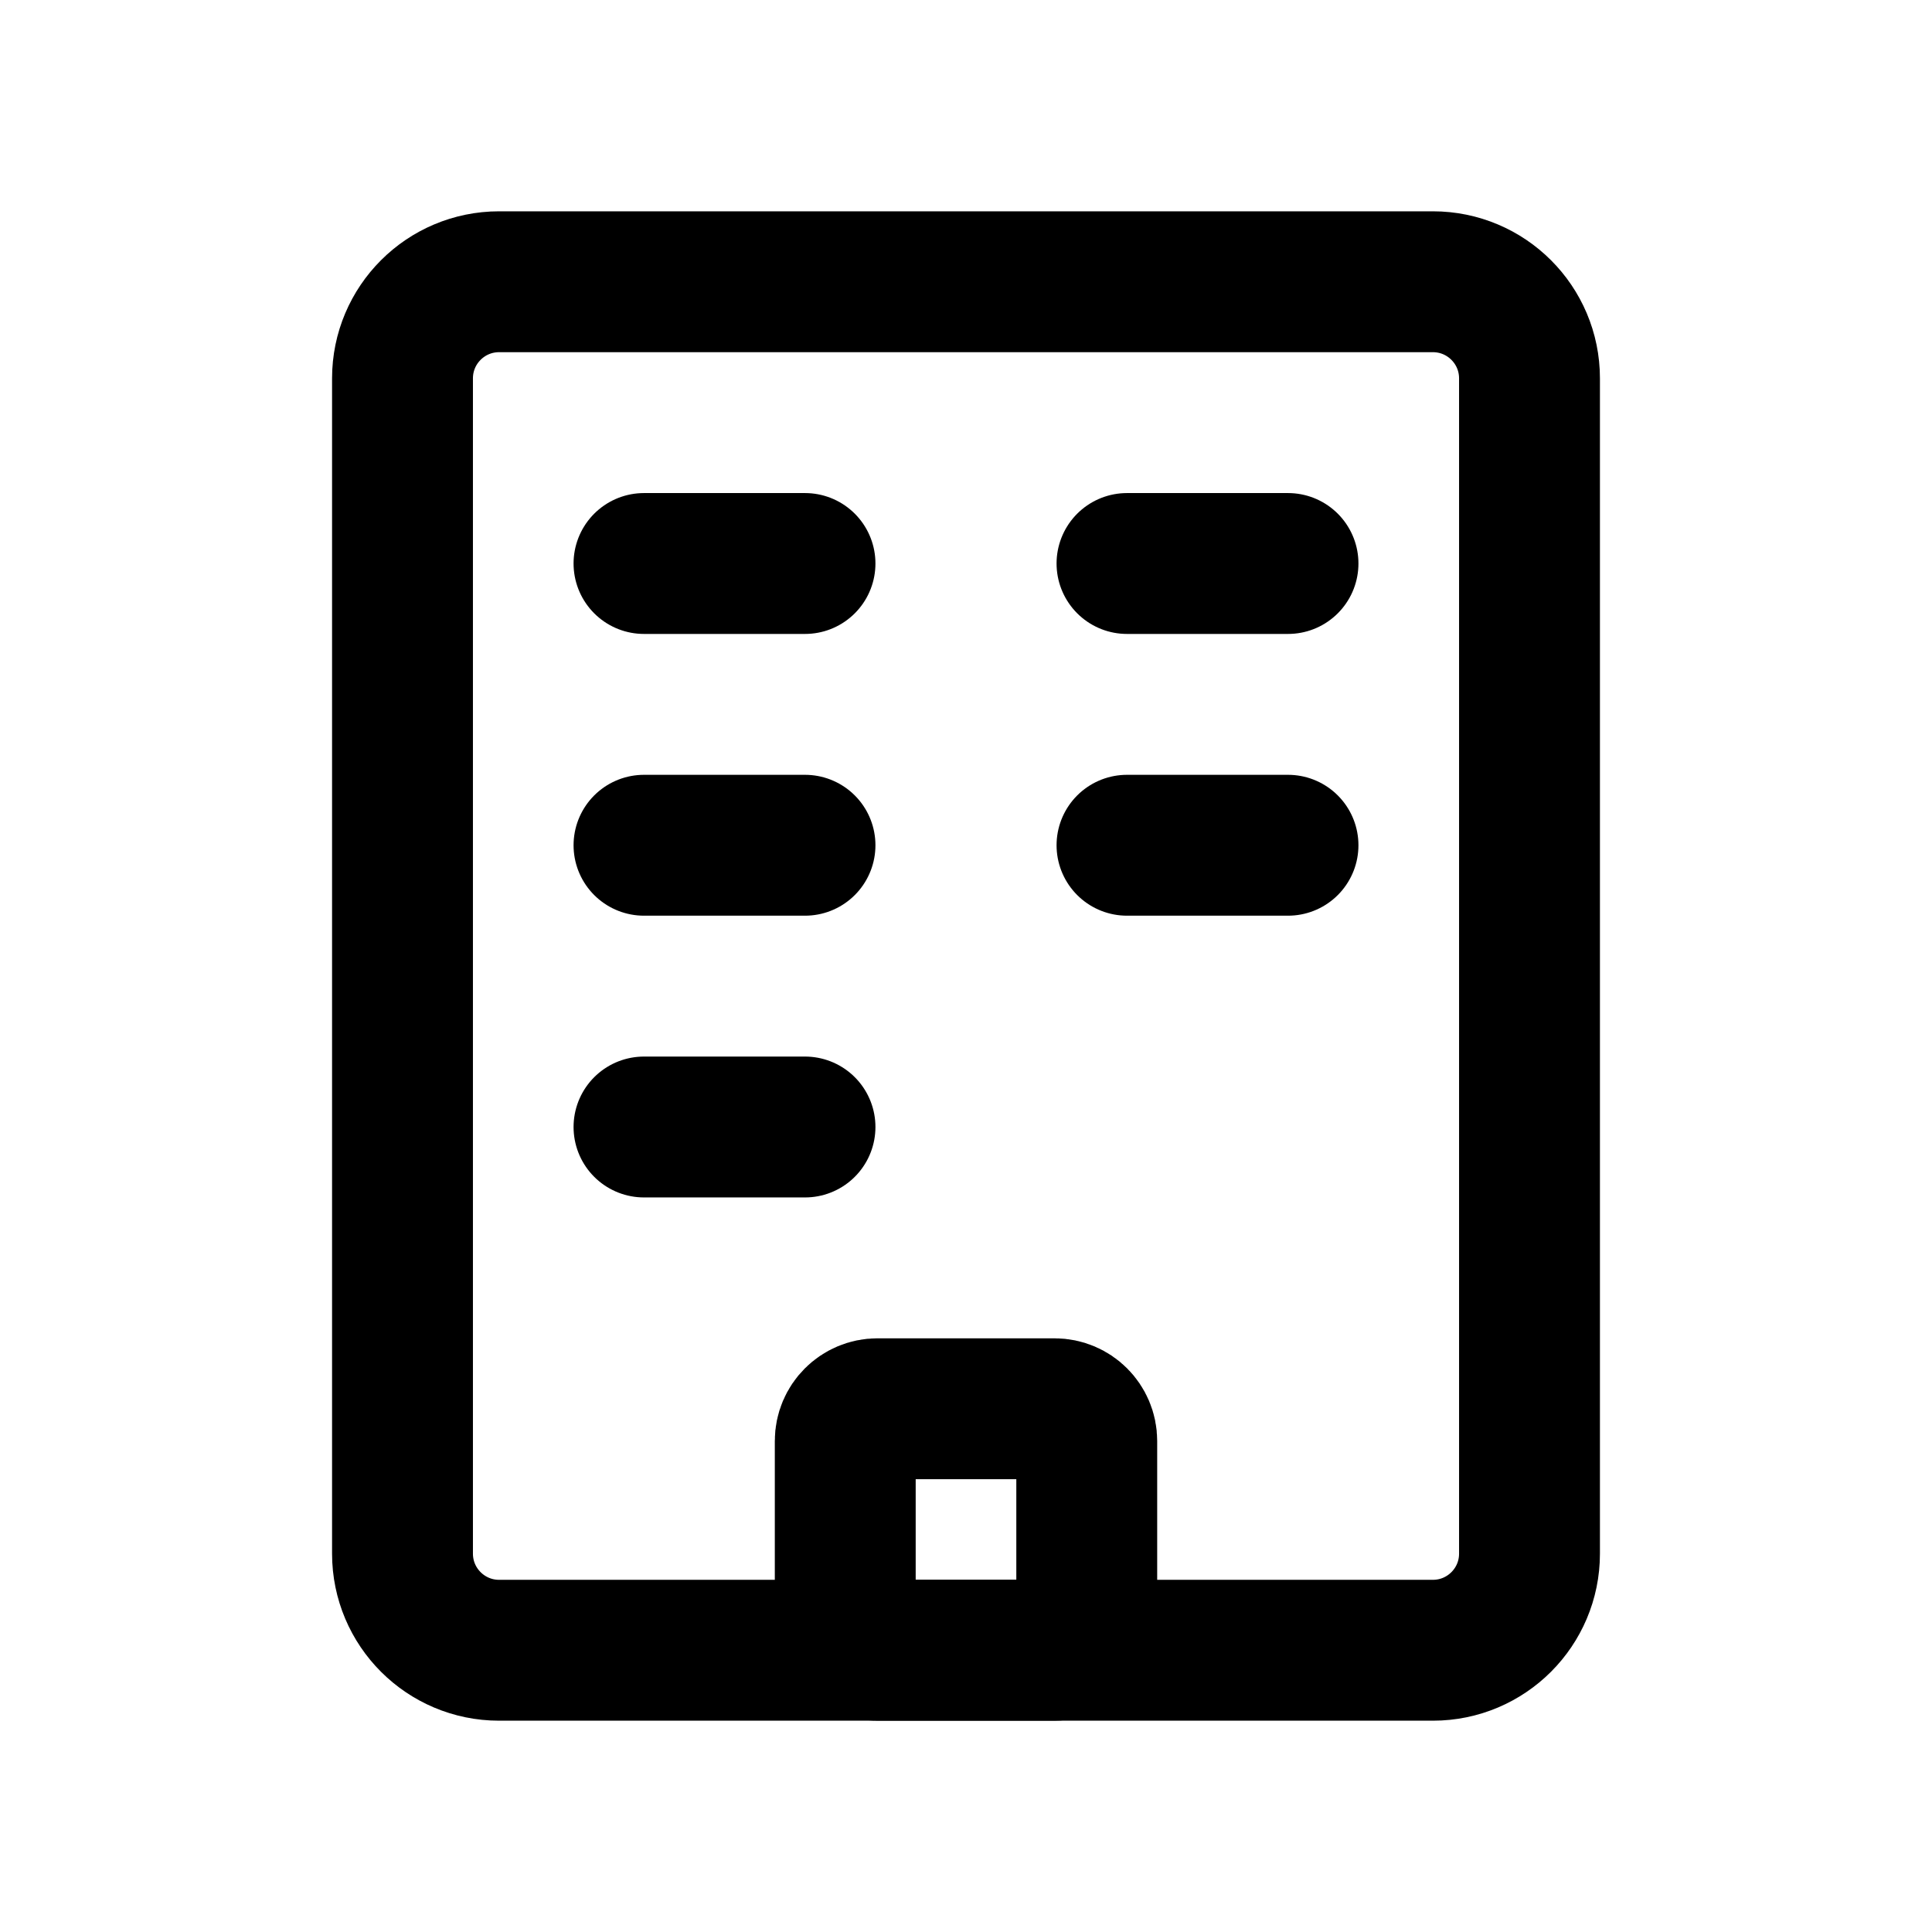
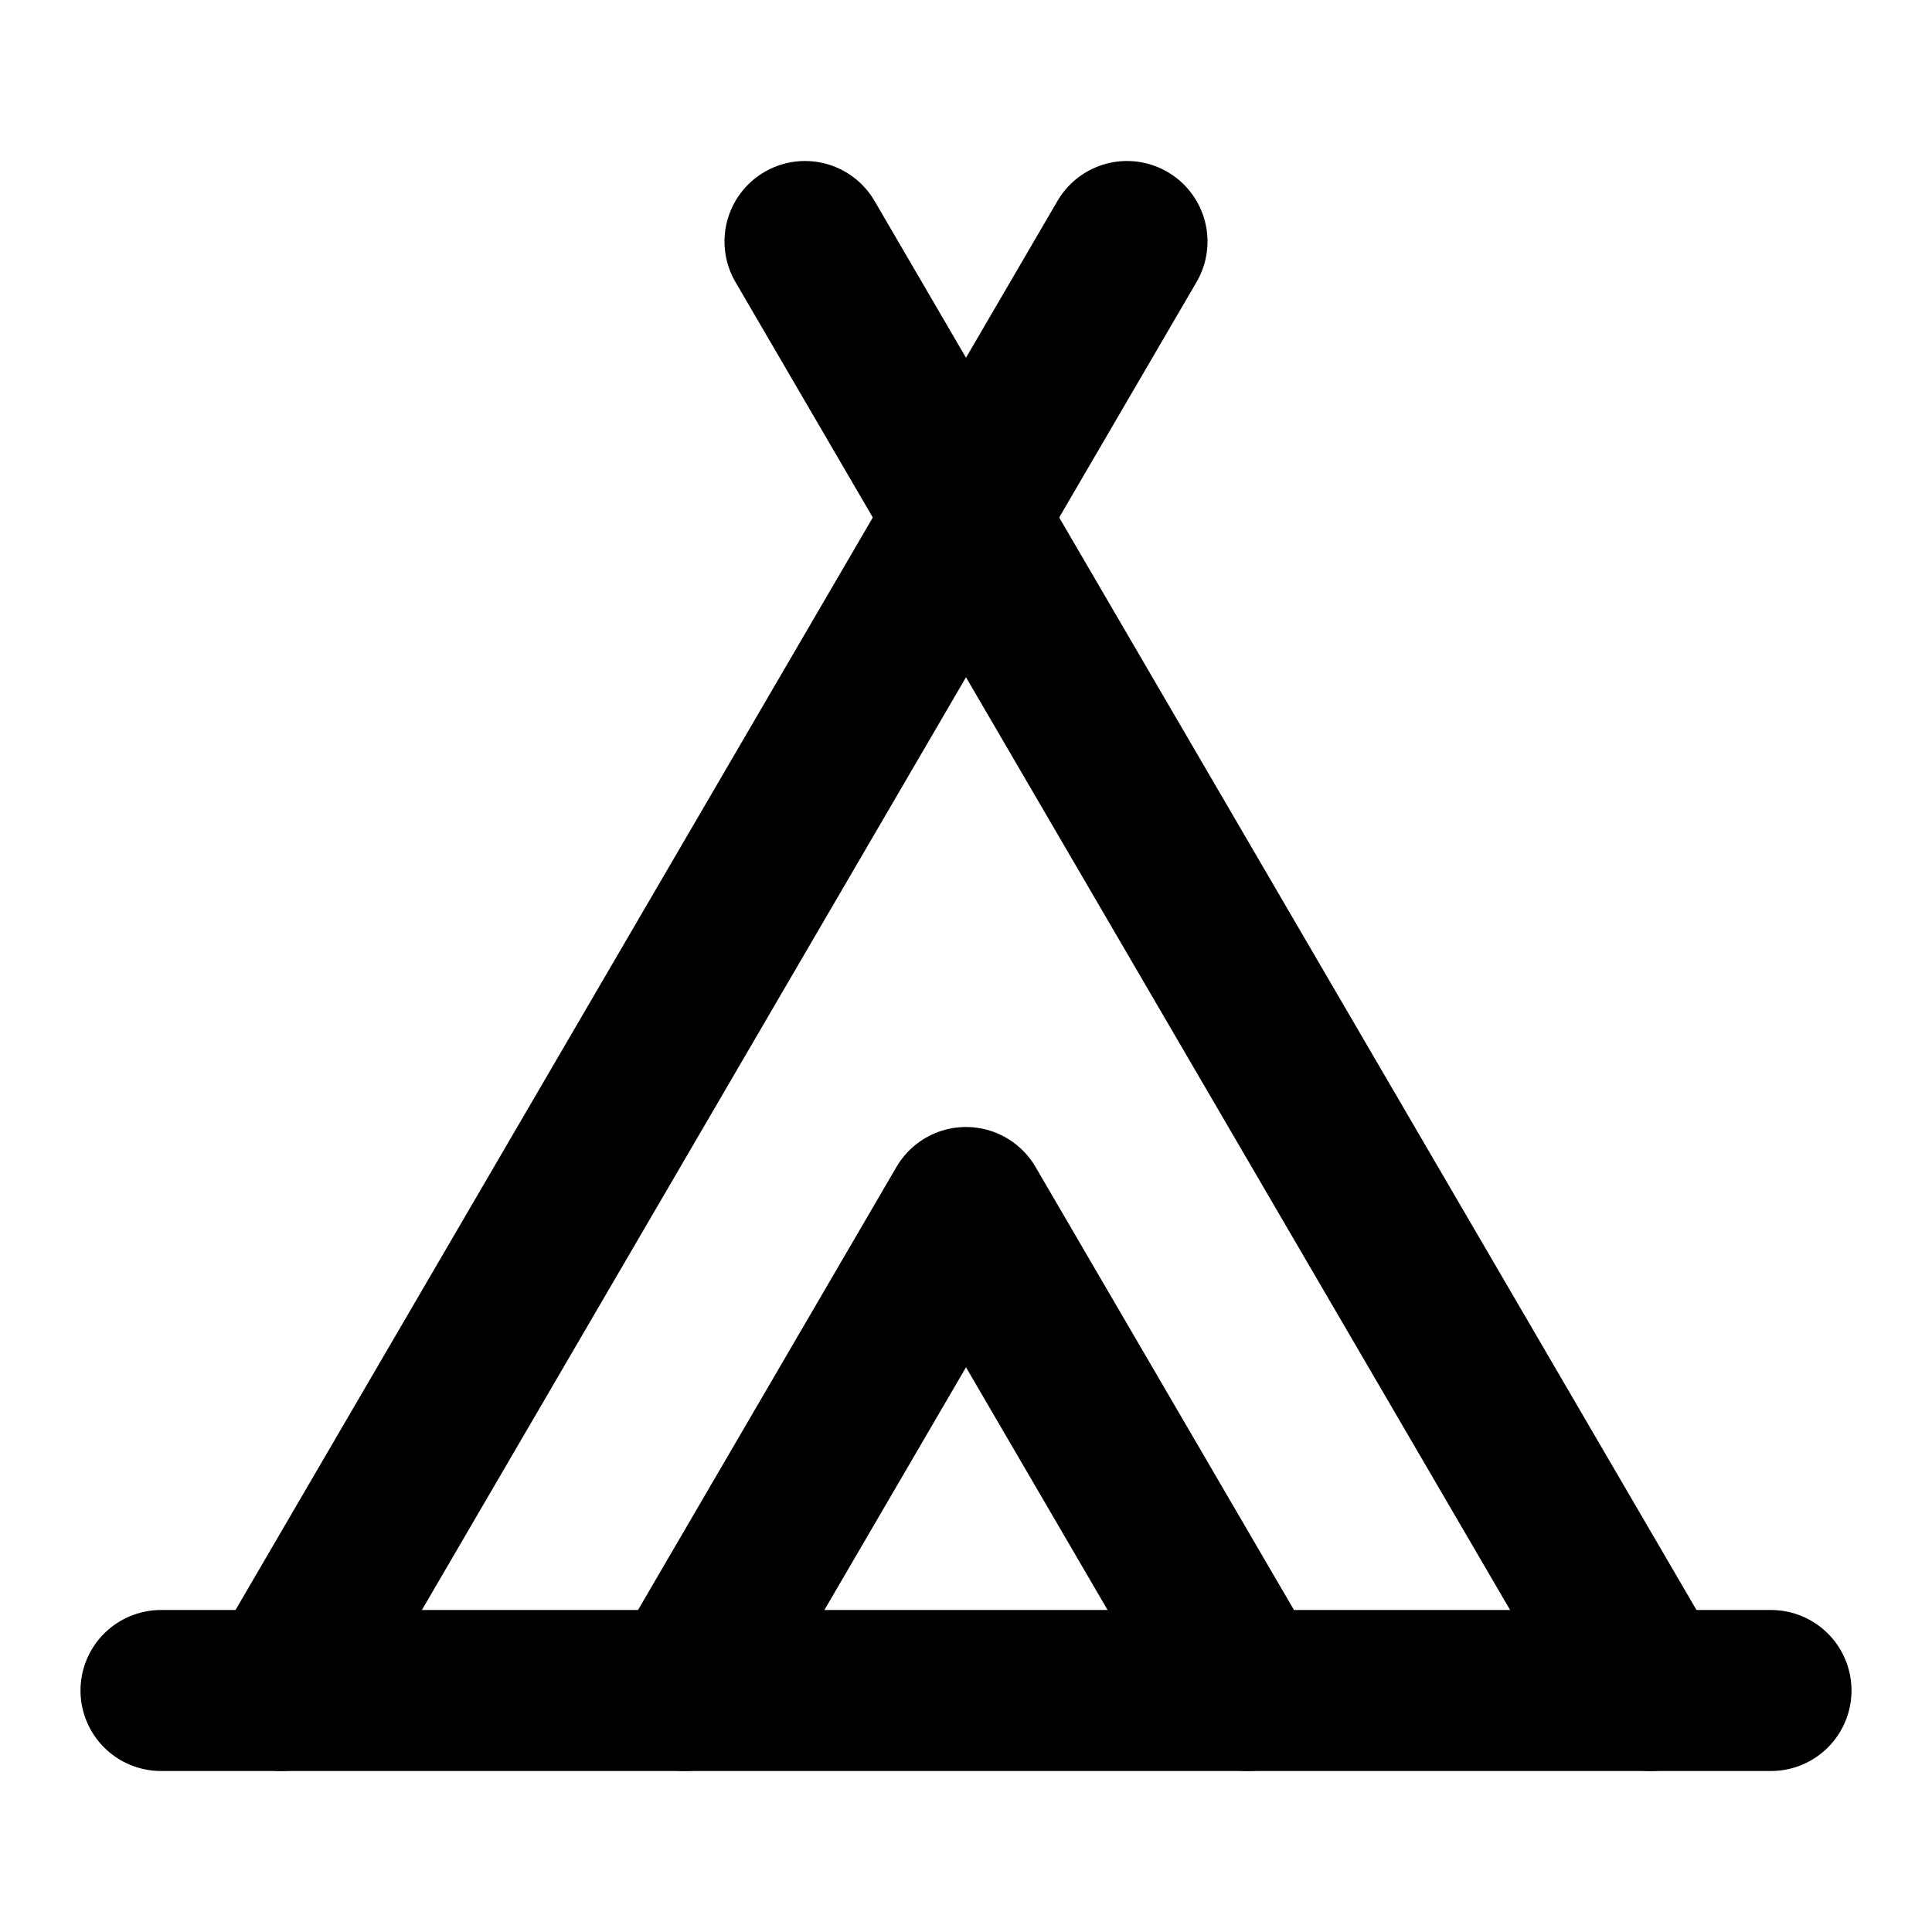
- <svg xmlns="http://www.w3.org/2000/svg" viewBox="0 0 24 24" fill="none" stroke="currentColor" stroke-width="1.75" stroke-linecap="round" stroke-linejoin="round">
-   <rect x="5" y="3.5" width="14" height="17" rx="1.2" />
-   <line x1="8" y1="7" x2="10" y2="7" />
-   <line x1="8" y1="10.5" x2="10" y2="10.5" />
-   <line x1="8" y1="14" x2="10" y2="14" />
-   <line x1="14" y1="7" x2="16" y2="7" />
-   <line x1="14" y1="10.5" x2="16" y2="10.5" />
-   <rect x="10.5" y="17.5" width="3" height="3" rx="0.4" />
+ <svg xmlns="http://www.w3.org/2000/svg" width="24" height="24" viewBox="0 0 24 24" fill="none" stroke="currentColor" stroke-width="2" stroke-linecap="round" stroke-linejoin="round">
+   <path d="M3.5 21 14 3" />
+   <path d="M20.5 21 10 3" />
+   <path d="M15.5 21 12 15l-3.5 6" />
+   <path d="M2 21h20" />
</svg>
